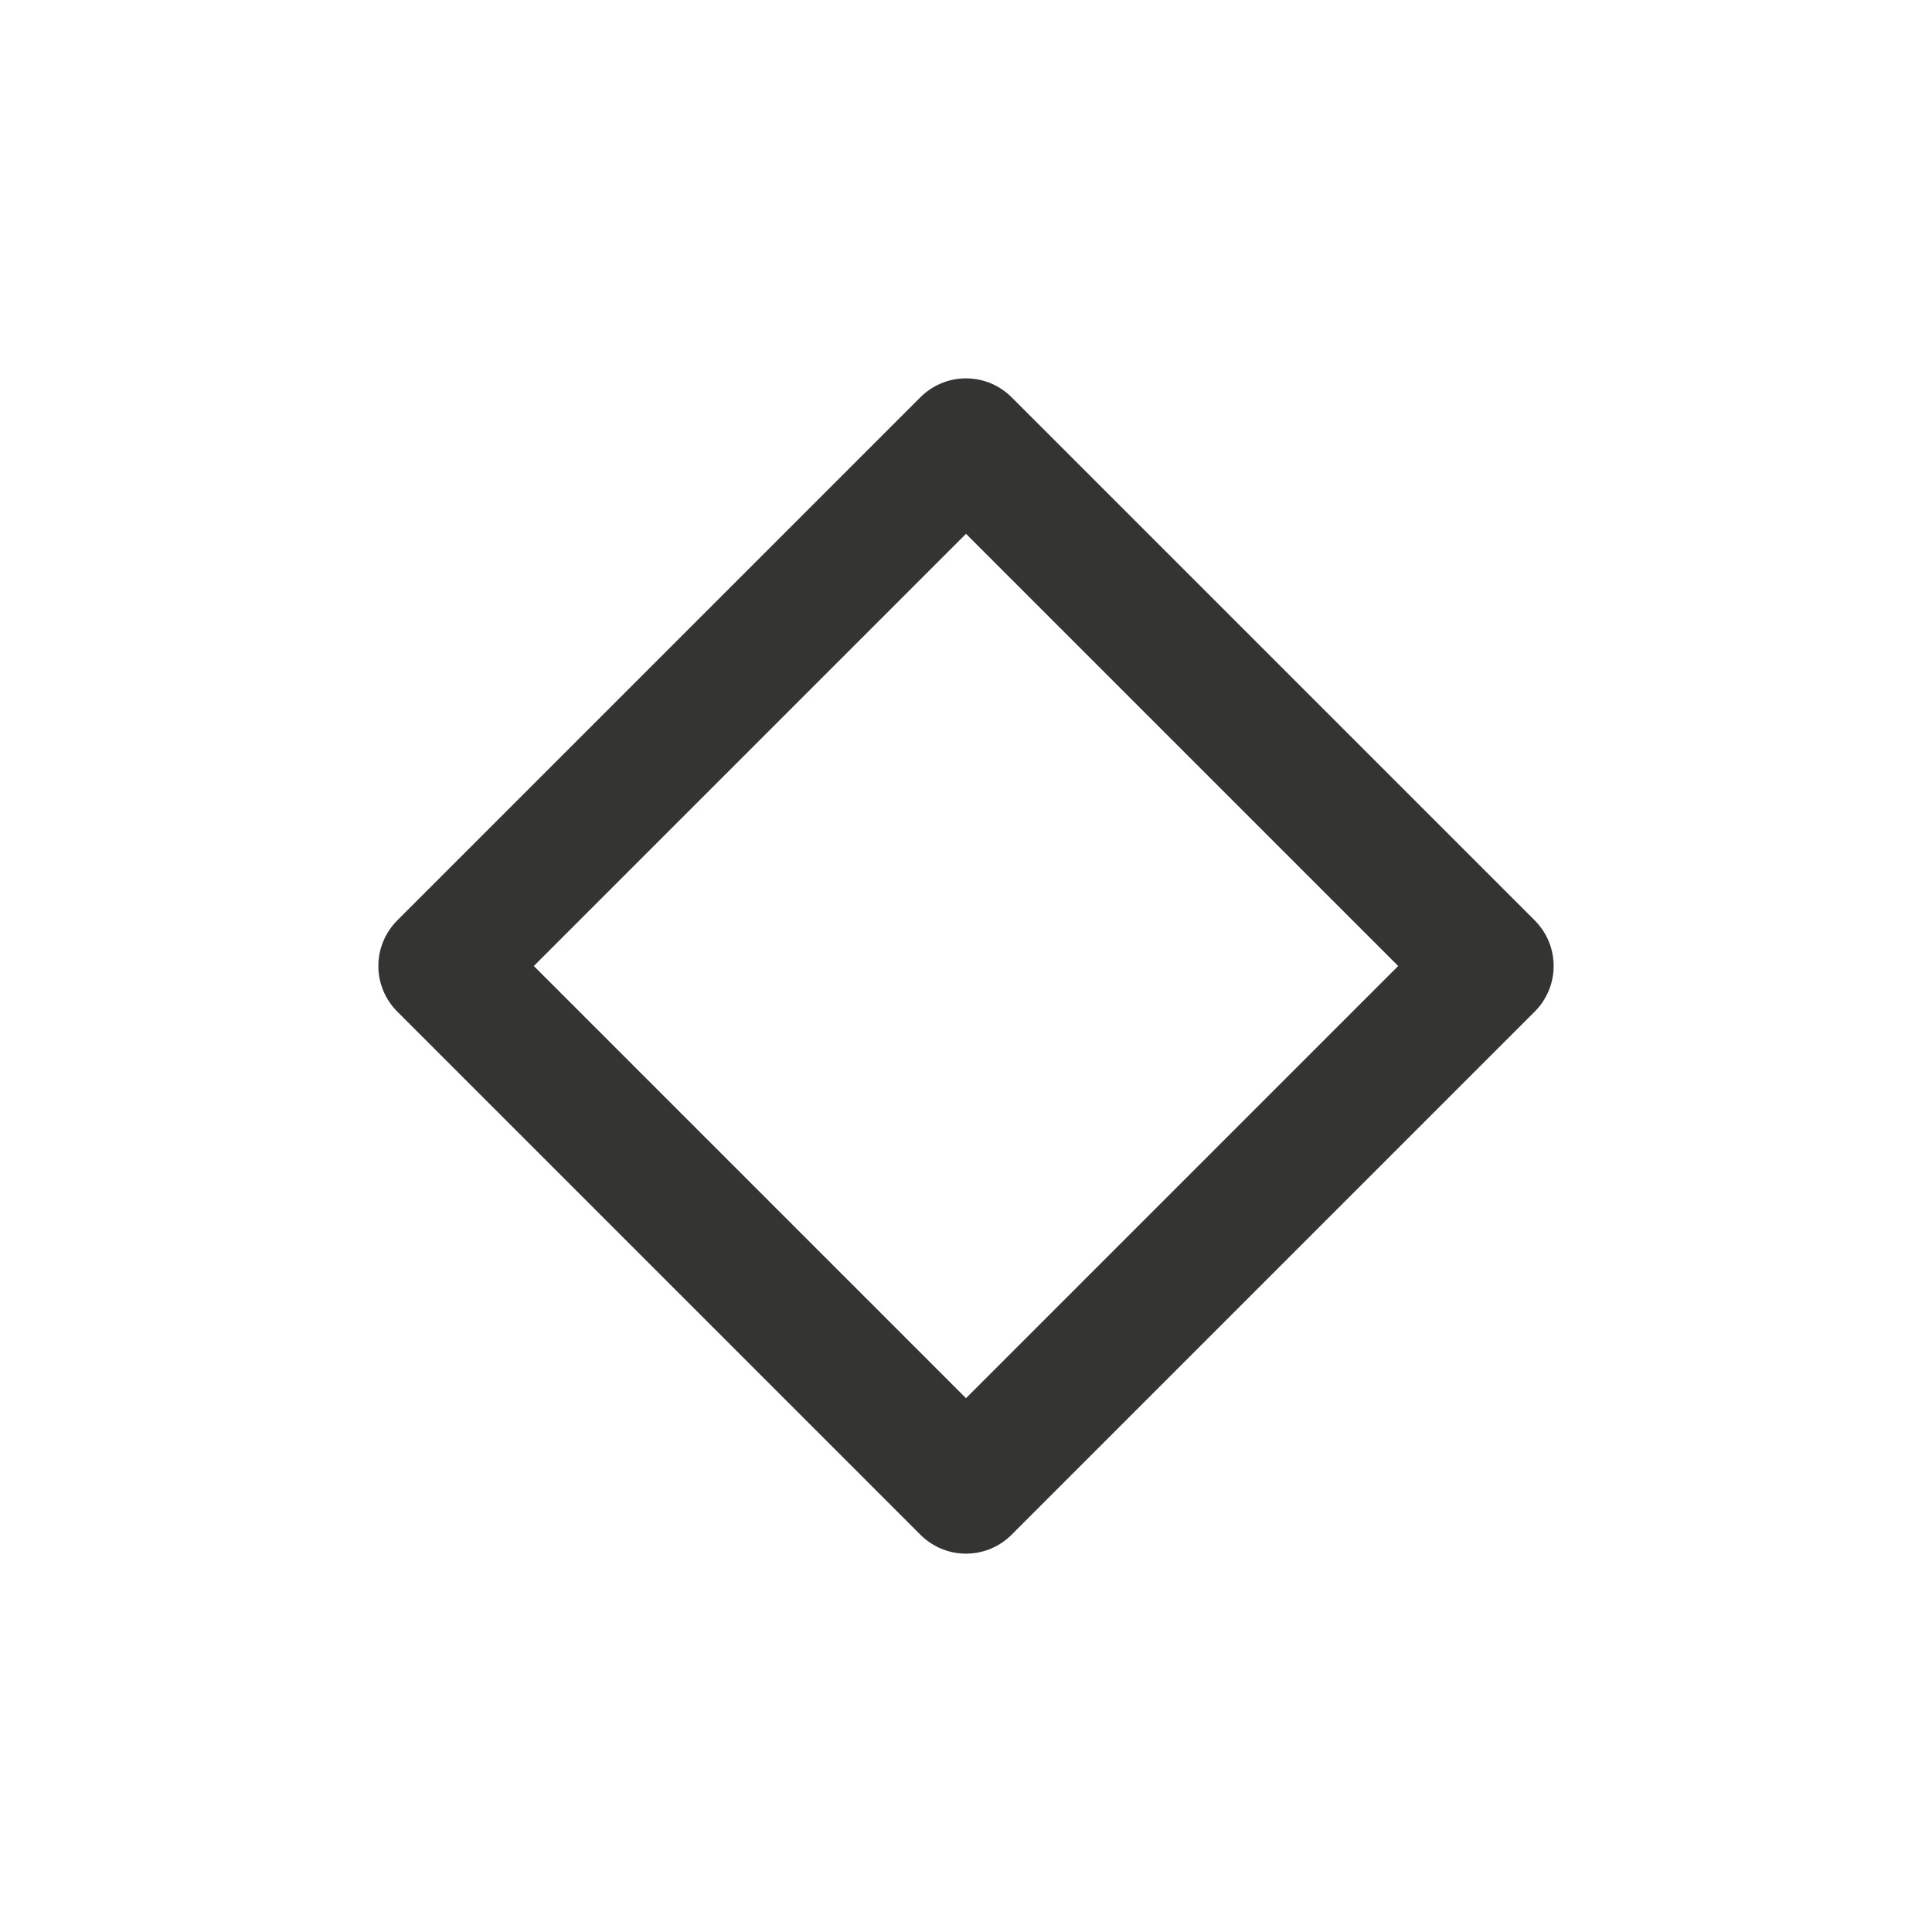
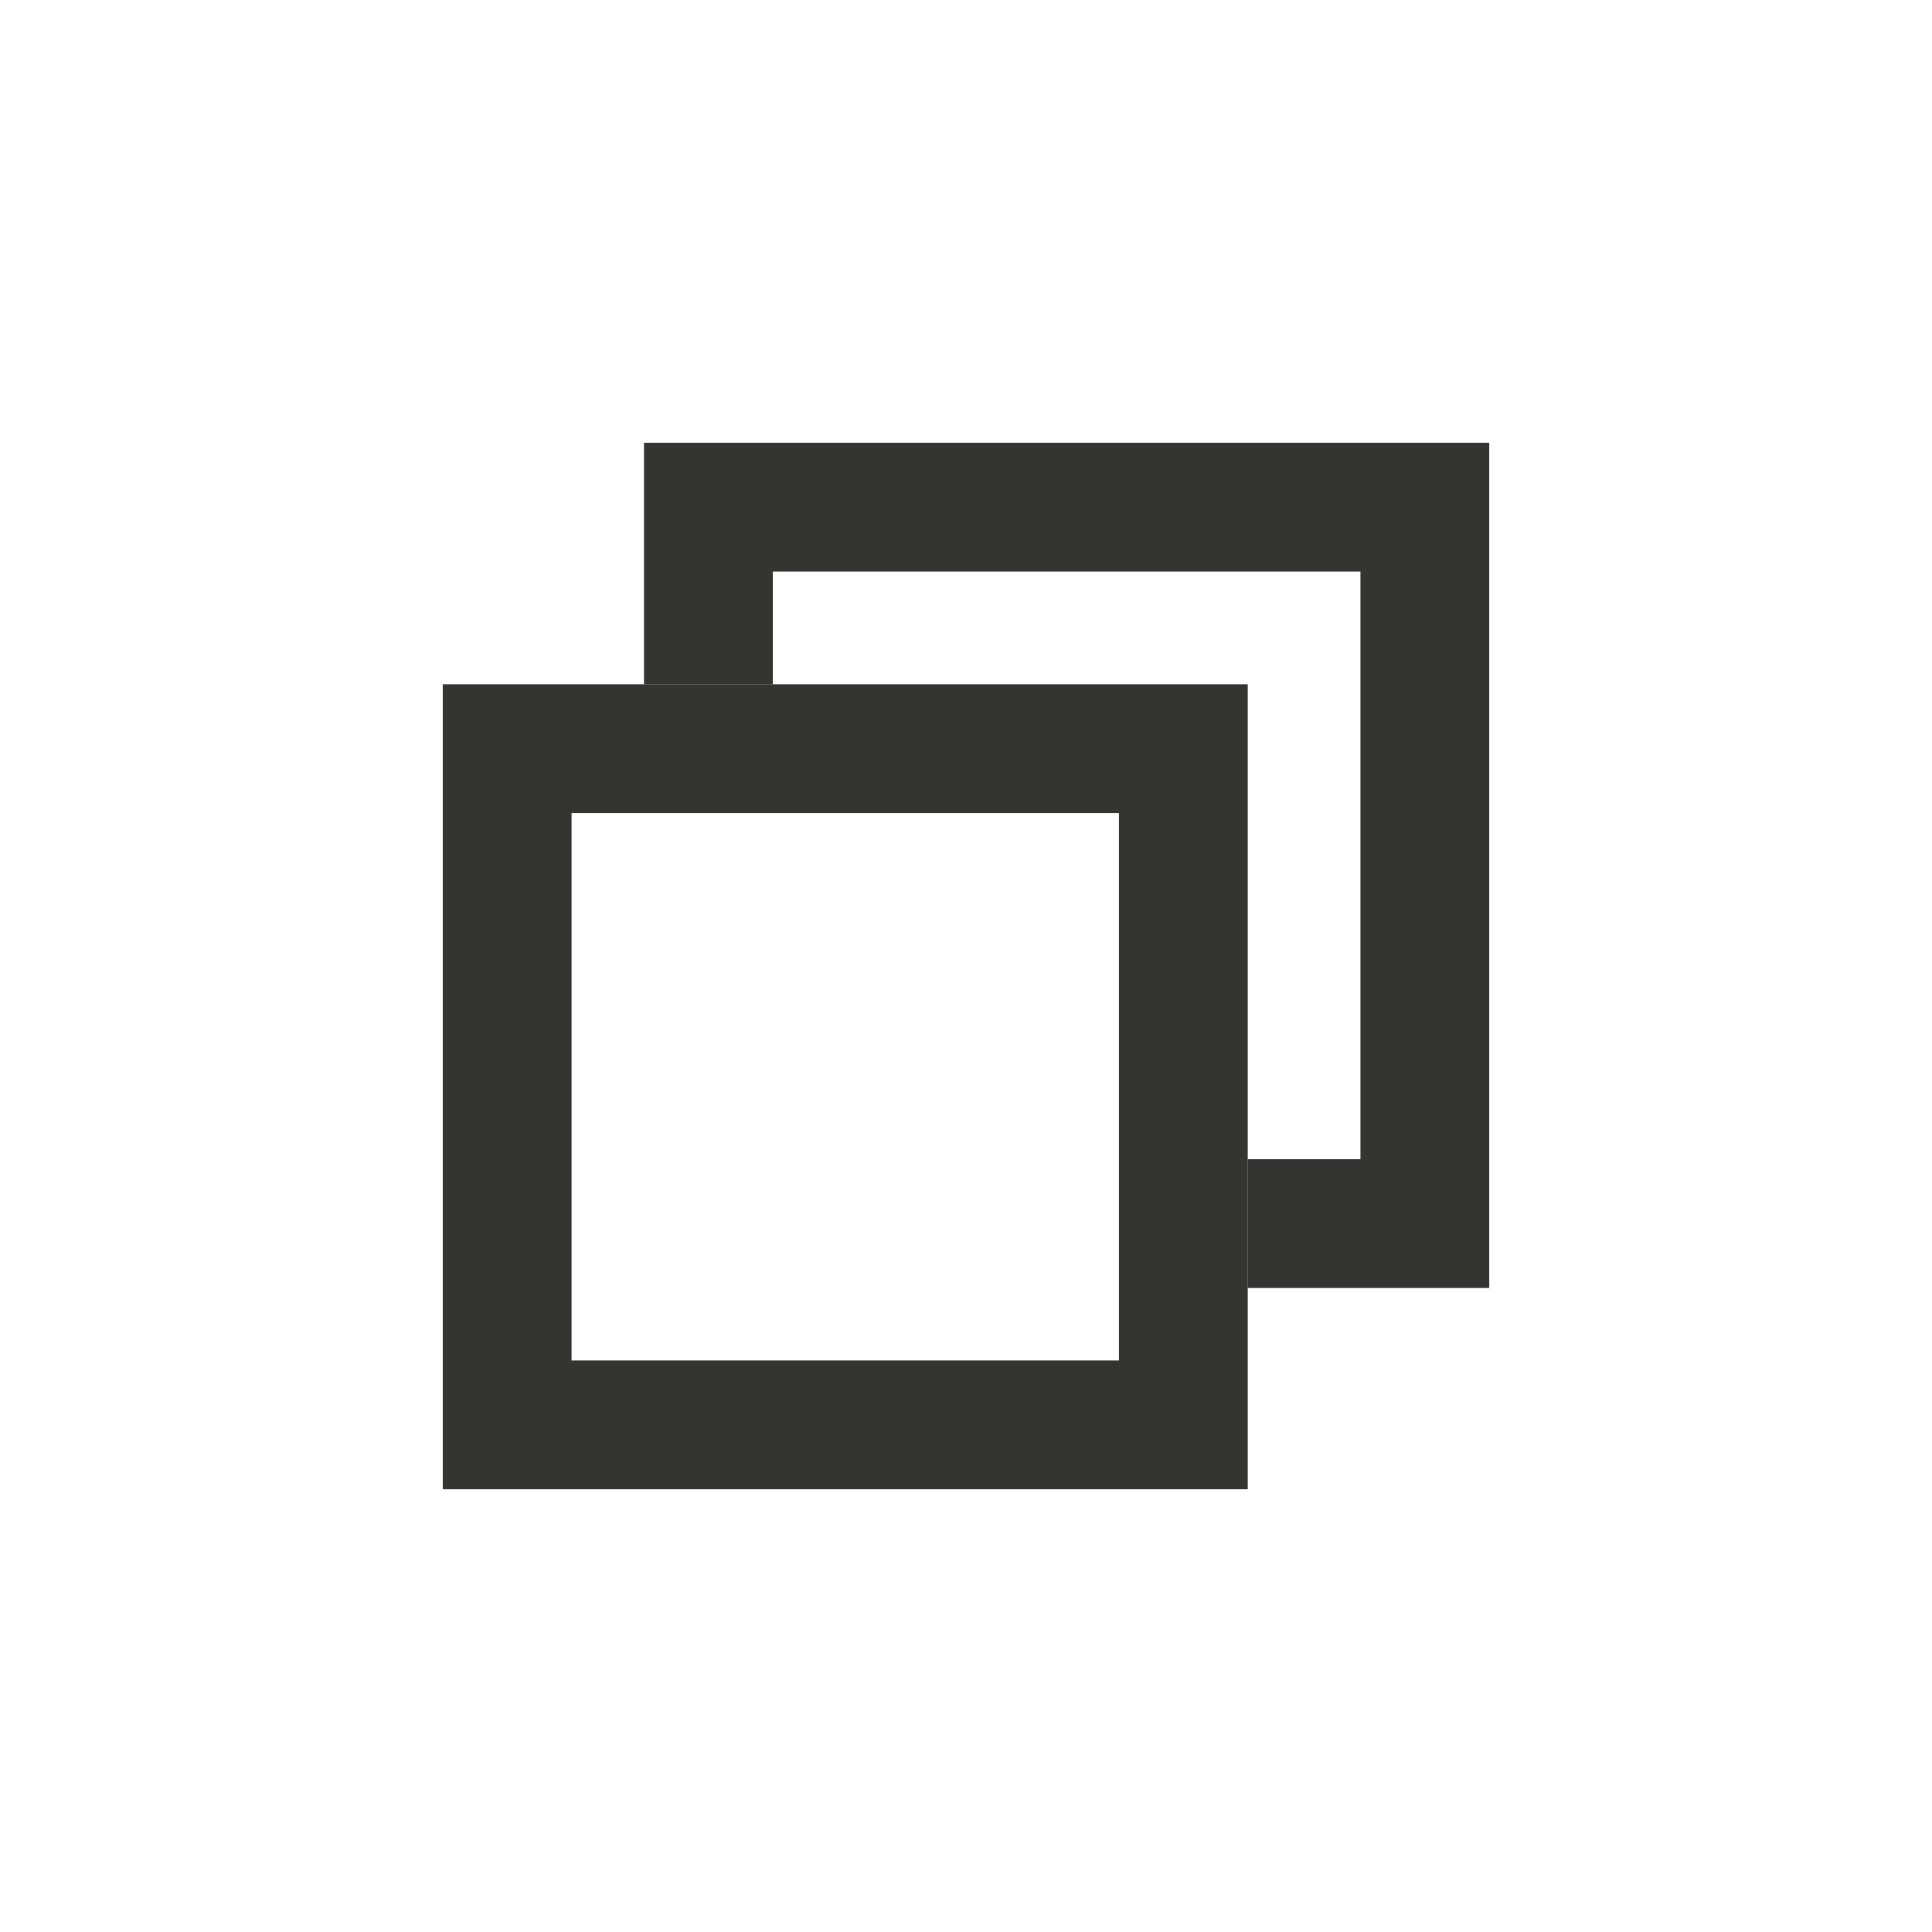
<svg xmlns="http://www.w3.org/2000/svg" viewBox="0 0 24 24">
  <defs>
    <style type="text/css" id="current-color-scheme">
.ColorScheme-Text { color:#141413; }
.ColorScheme-NeutralText { color:#A06A2C; }
.ColorScheme-NegativeText { color:#B5473A; }
</style>
  </defs>
-   <path d="M12 5.5 18.5 12 12 18.5 5.5 12z" fill="none" stroke="currentColor" class="ColorScheme-Text" opacity="0.86" stroke-width="1.6" stroke-linecap="round" stroke-linejoin="round" />
+   <path d="M8 8.5V5.5H18.5V16H15.5V14.4H16.9V7.1H9.6V8.5z" fill="currentColor" class="ColorScheme-Text" opacity="0.86" />
+   <path d="M5.5 8.5h10v10h-10zM7.1 10.1v6.8h6.8v-6.8z" fill="currentColor" class="ColorScheme-Text" fill-rule="evenodd" opacity="0.86" />
</svg>
